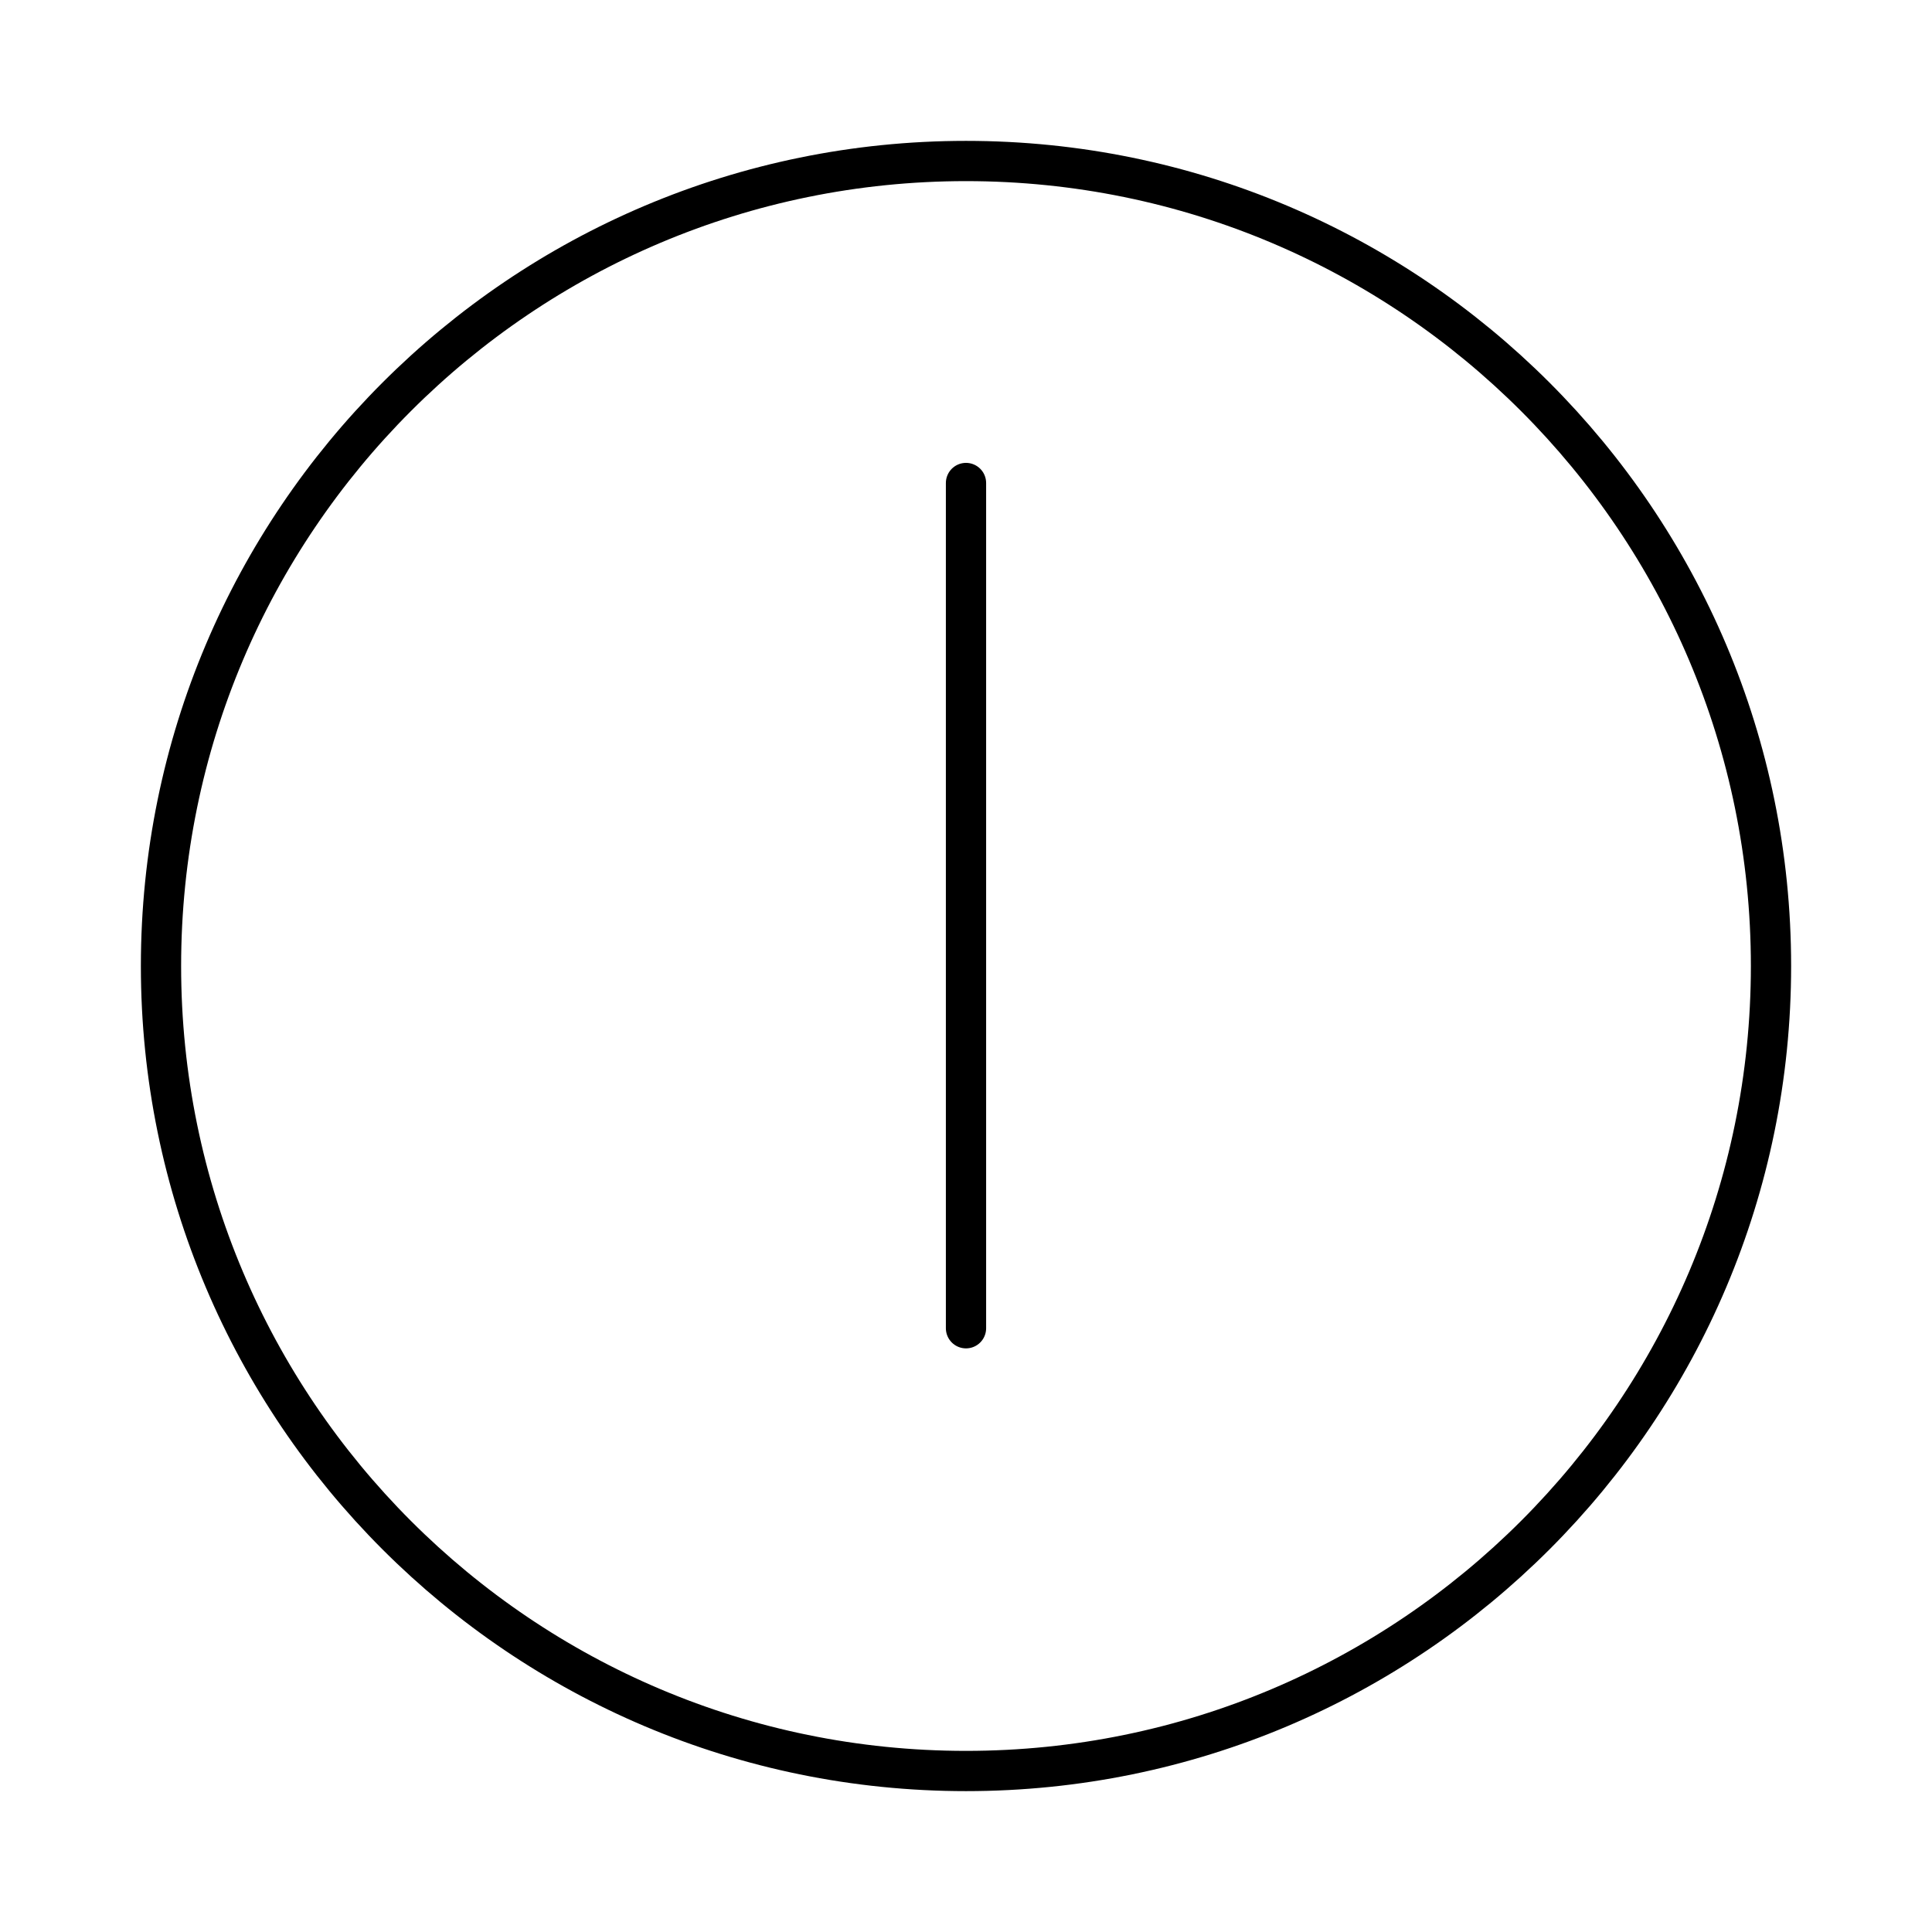
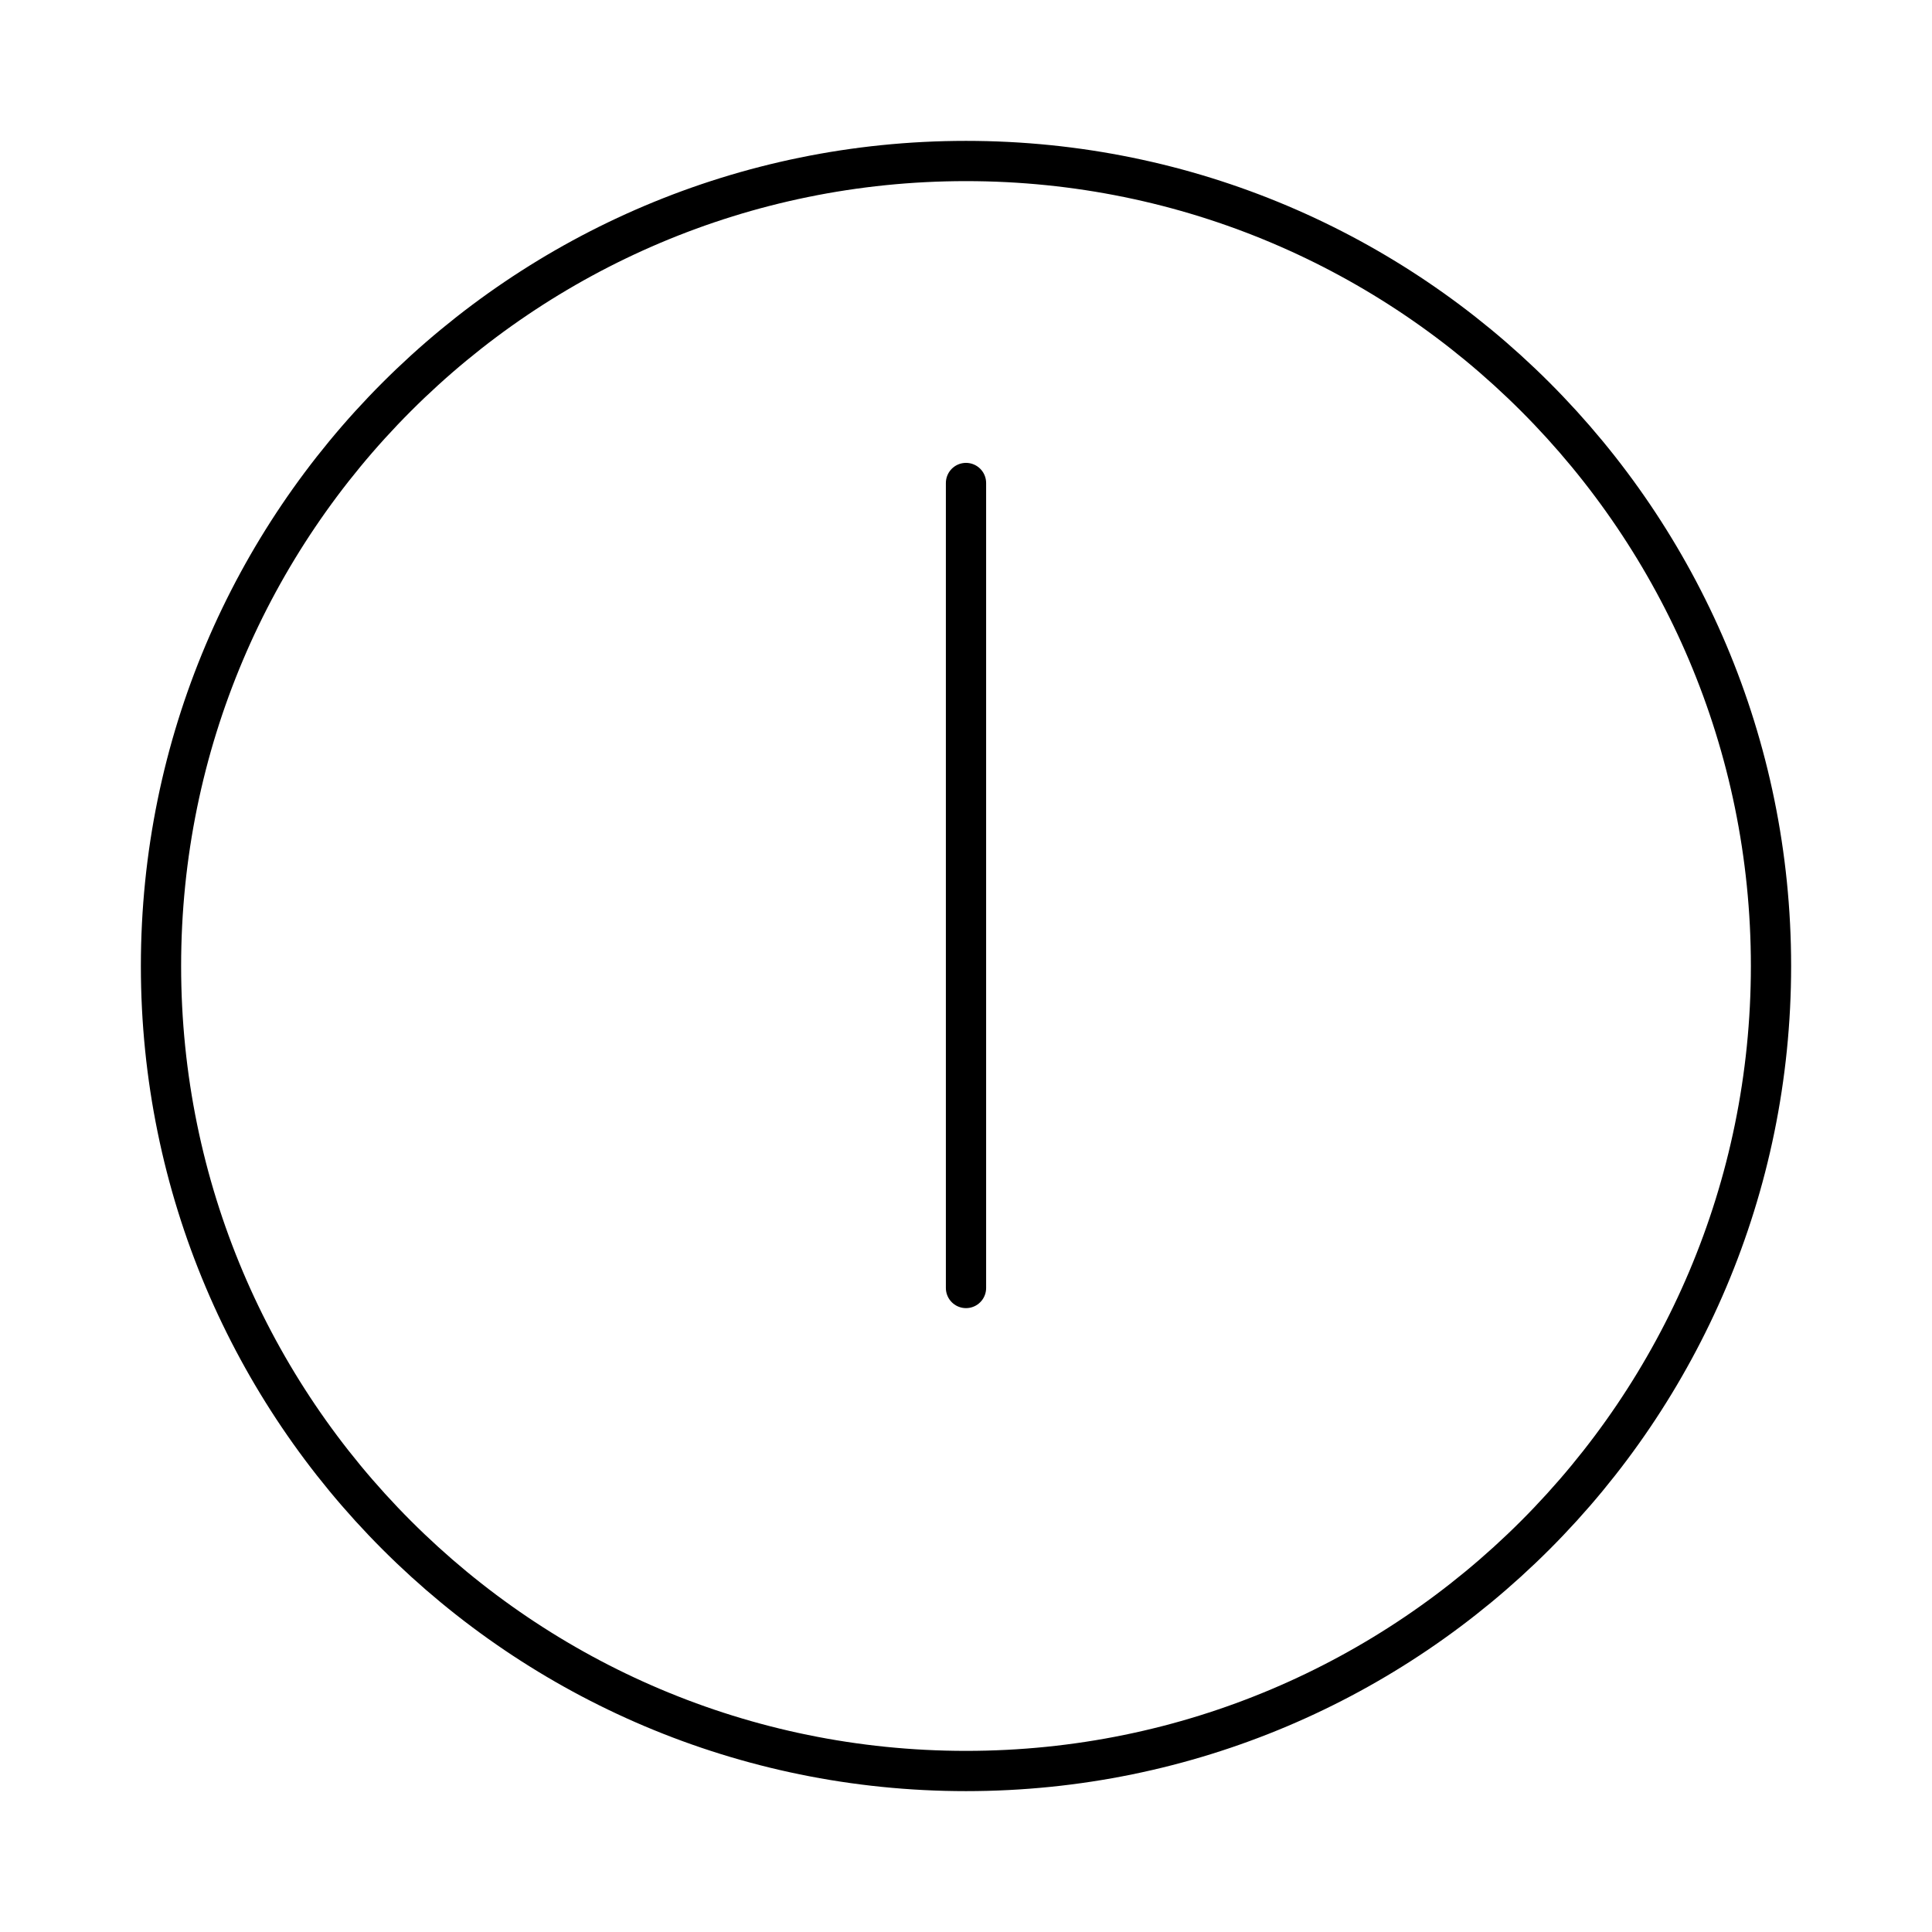
<svg xmlns="http://www.w3.org/2000/svg" width="24" height="24" viewBox="0 0 24 24" fill="none" stroke="currentColor" stroke-width=".5" stroke-linecap="round" stroke-linejoin="round">
-   <path d="M12 16.5V6" />
+   <path d="M12 6v10" />
  <circle cx="12" cy="12" r="10" />
</svg>
